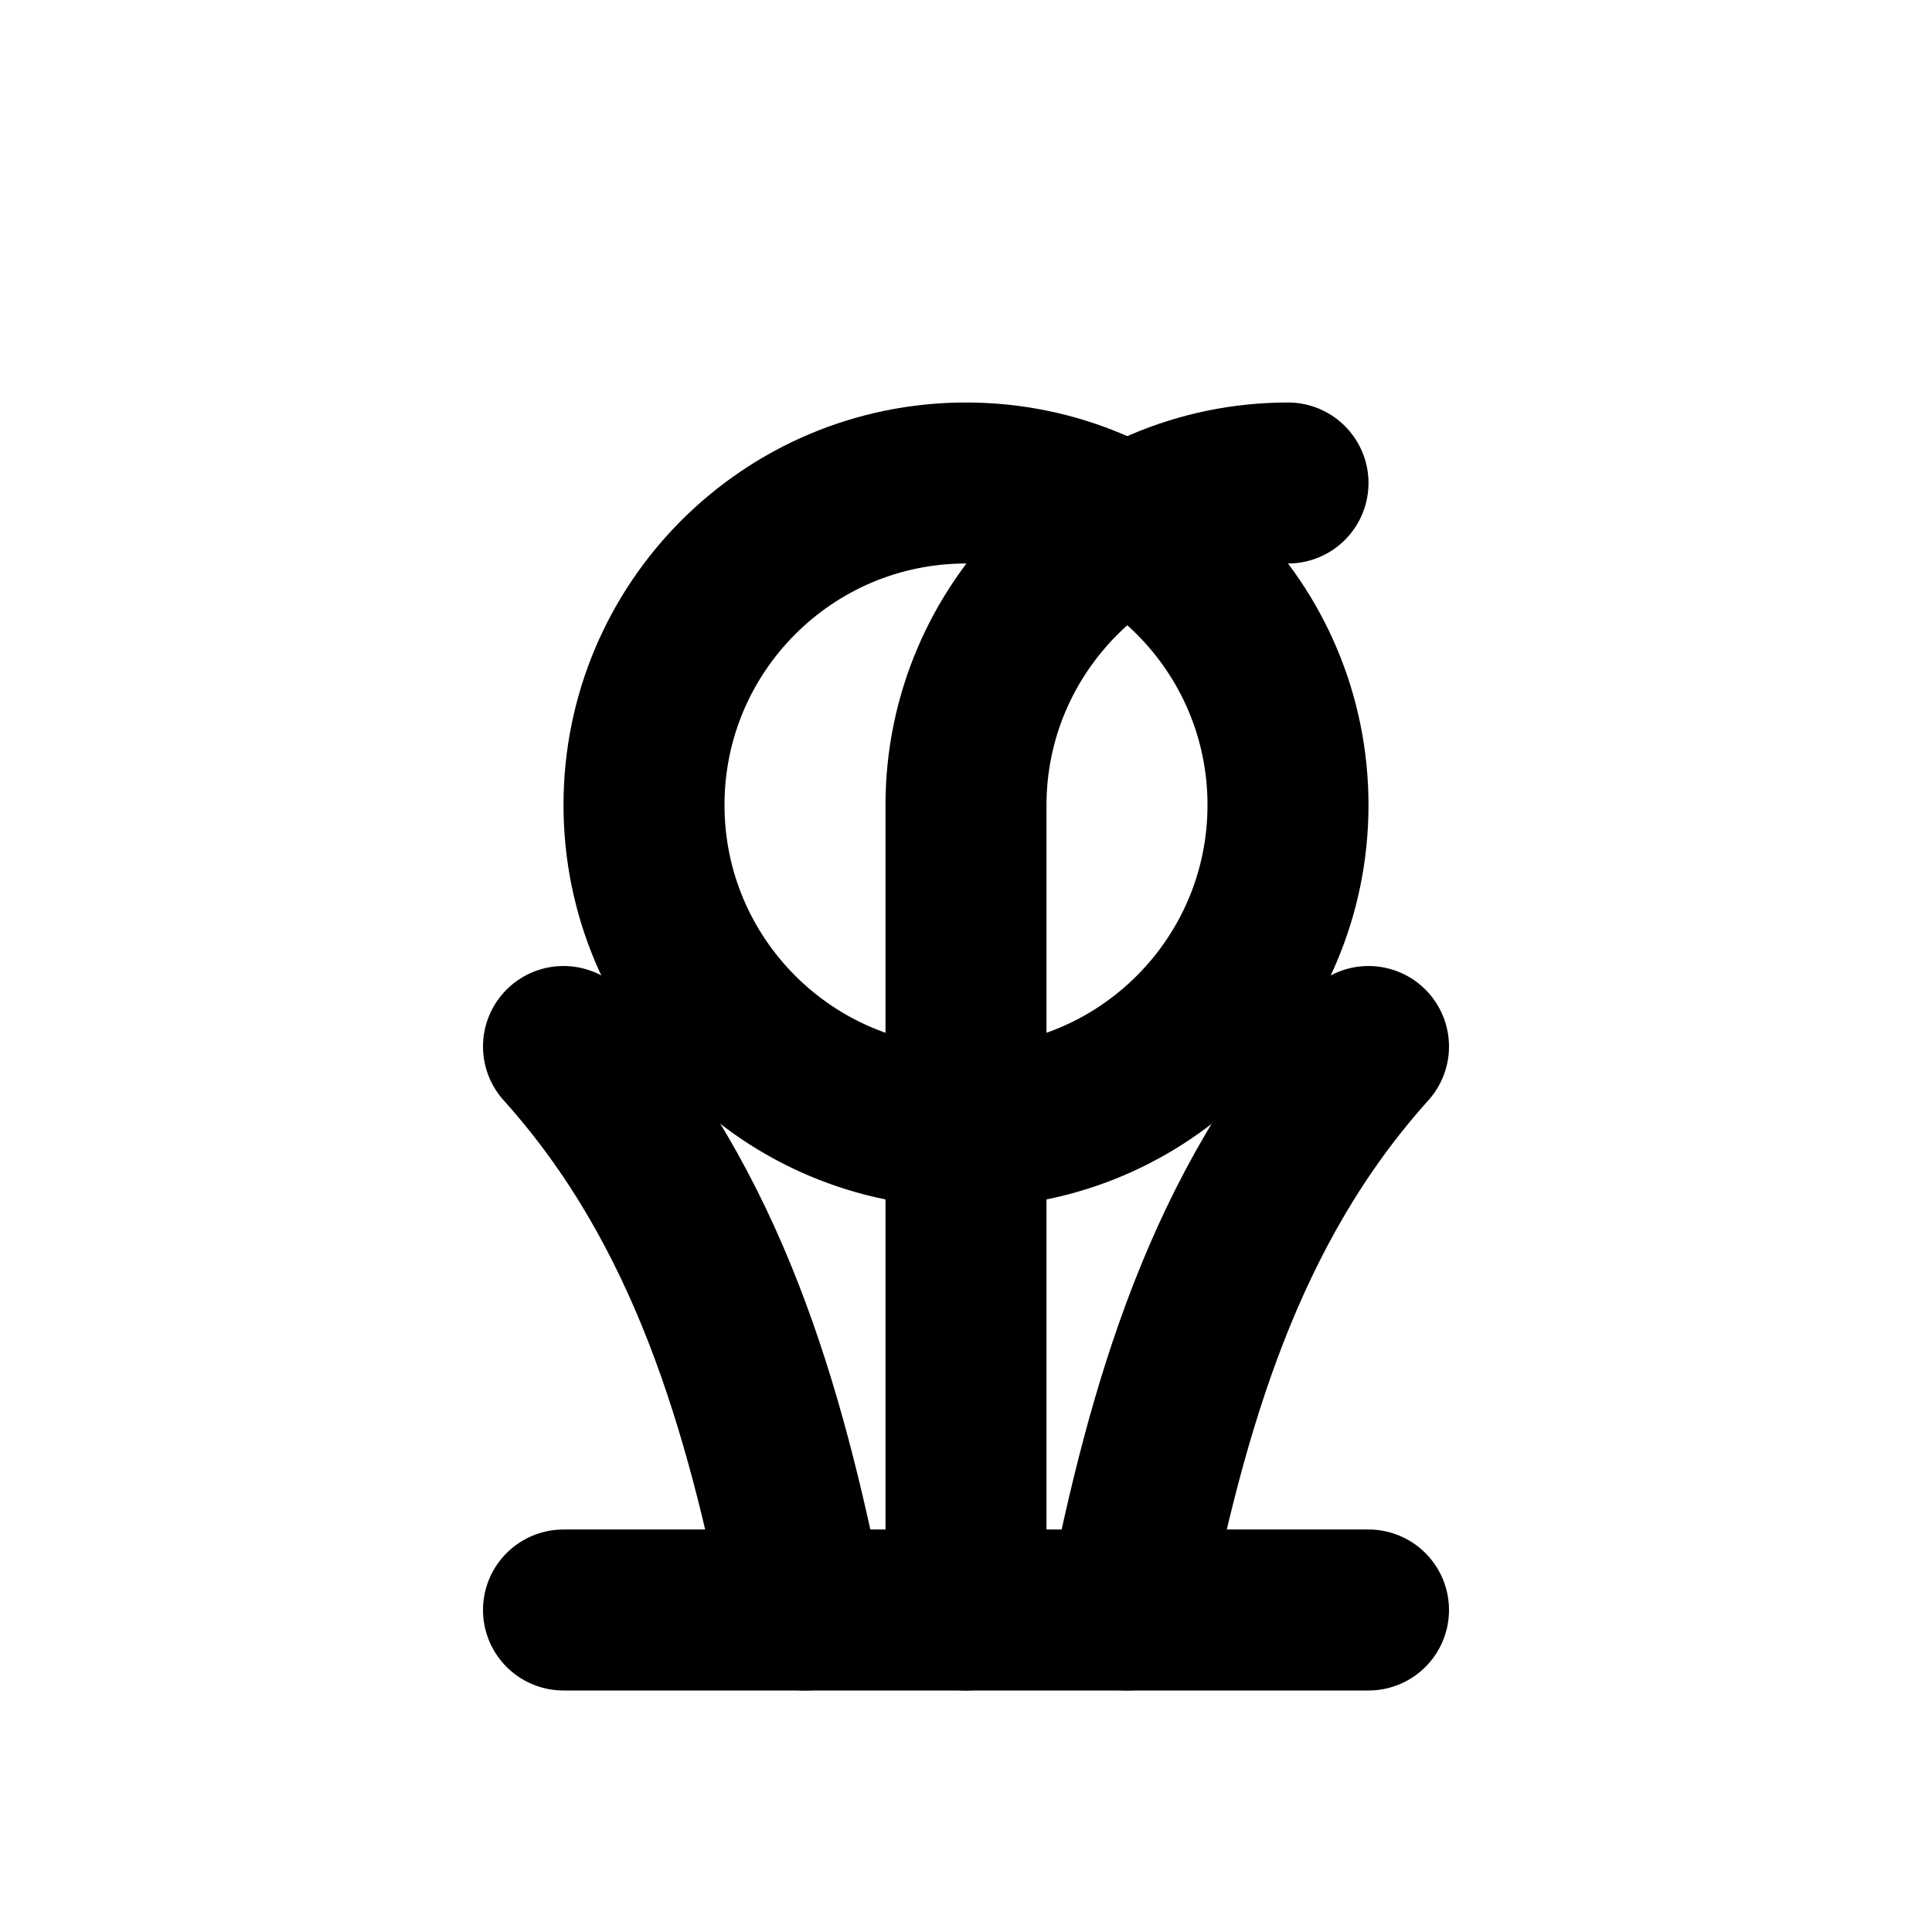
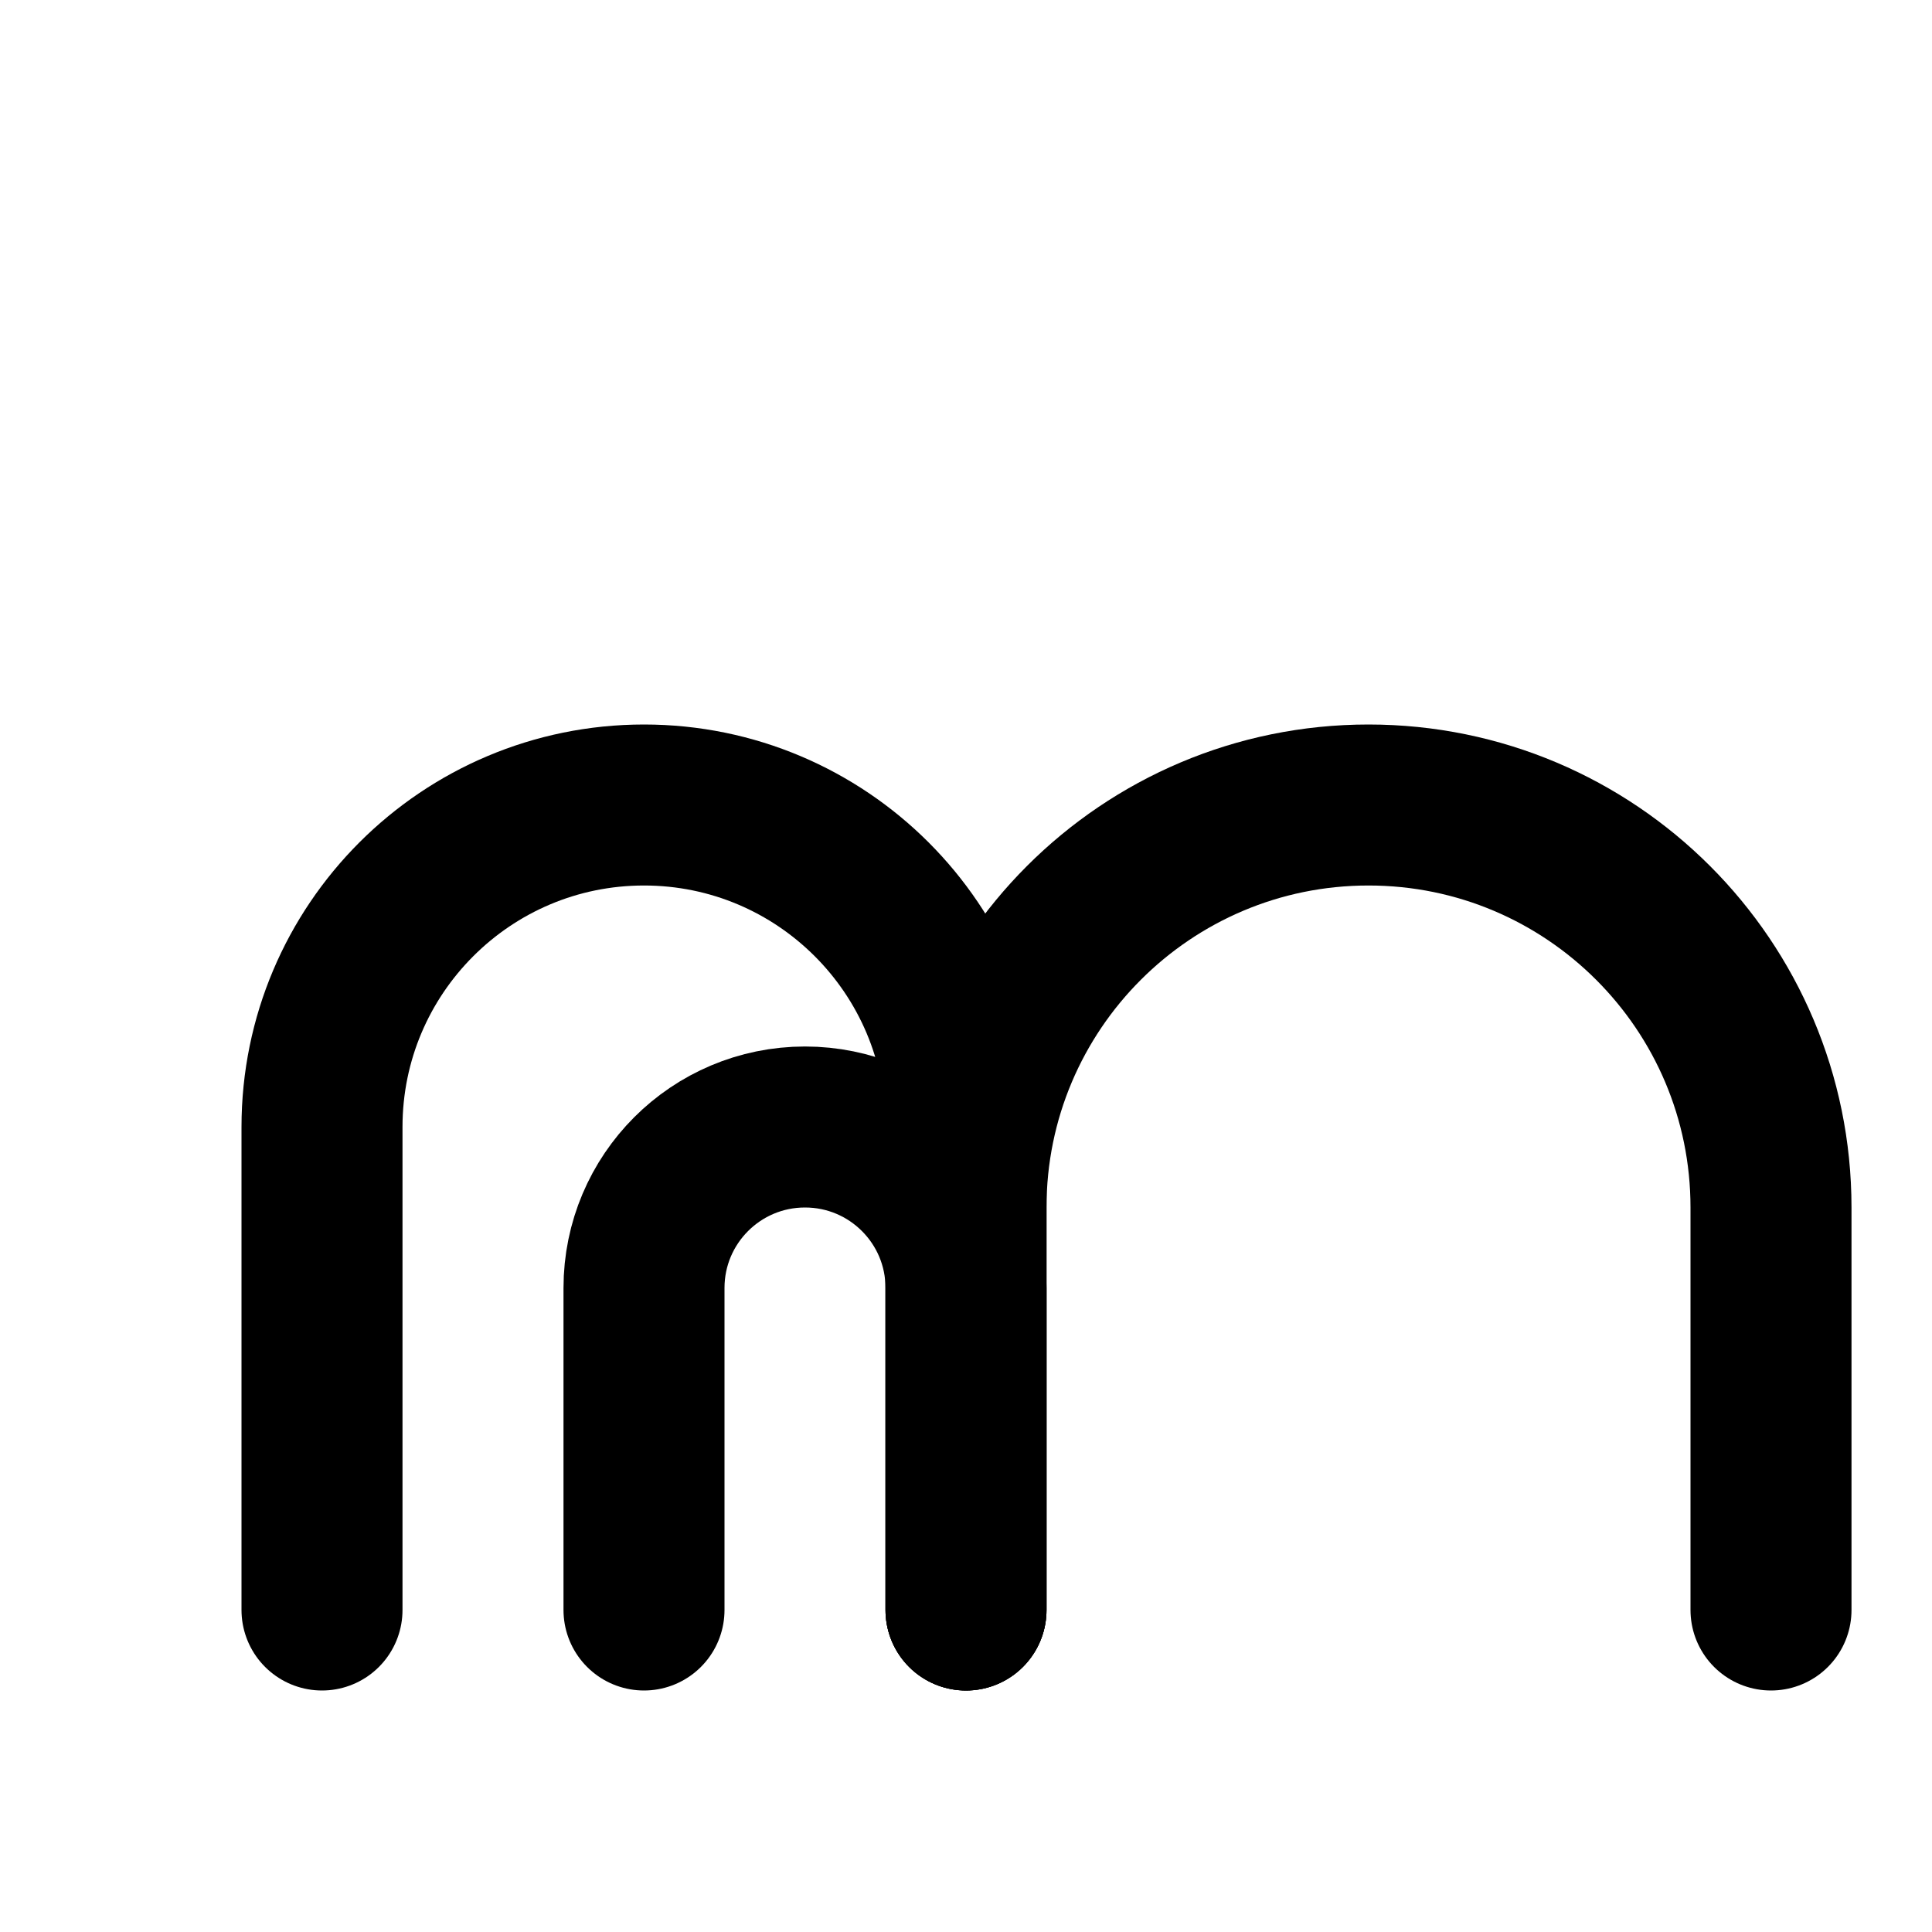
- <svg xmlns="http://www.w3.org/2000/svg" width="24" height="24" viewBox="0 0 24 24" fill="none" stroke="currentColor" stroke-width="2" stroke-linecap="round" stroke-linejoin="round" class="lucide lucide-sprout">
-   <path d="M7 20h10" />
-   <path d="M10 20c-.5-2.5-1.2-5-3-7" />
-   <path d="M14 20c.5-2.5 1.2-5 3-7" />
-   <path d="M12 20V10c0-2.2 1.8-4 4-4" />
-   <path d="M12 14a4 4 0 1 0 0-8 4 4 0 0 0 0 8Z" />
+ <svg xmlns="http://www.w3.org/2000/svg" width="24" height="24" viewBox="0 0 24 24" fill="none">
+   <path d="M4 20V14C4 11.791 5.791 10 8 10C10.209 10 12 11.791 12 14V20" stroke="currentColor" stroke-width="2" stroke-linecap="round" stroke-linejoin="round" />
+   <path d="M8 20V16C8 14.895 8.895 14 10 14C11.105 14 12 14.895 12 16V20" stroke="currentColor" stroke-width="2" stroke-linecap="round" stroke-linejoin="round" />
+   <path d="M12 20V15C12 12.239 14.239 10 17 10C19.761 10 22 12.239 22 15V20" stroke="currentColor" stroke-width="2" stroke-linecap="round" stroke-linejoin="round" />
</svg>
